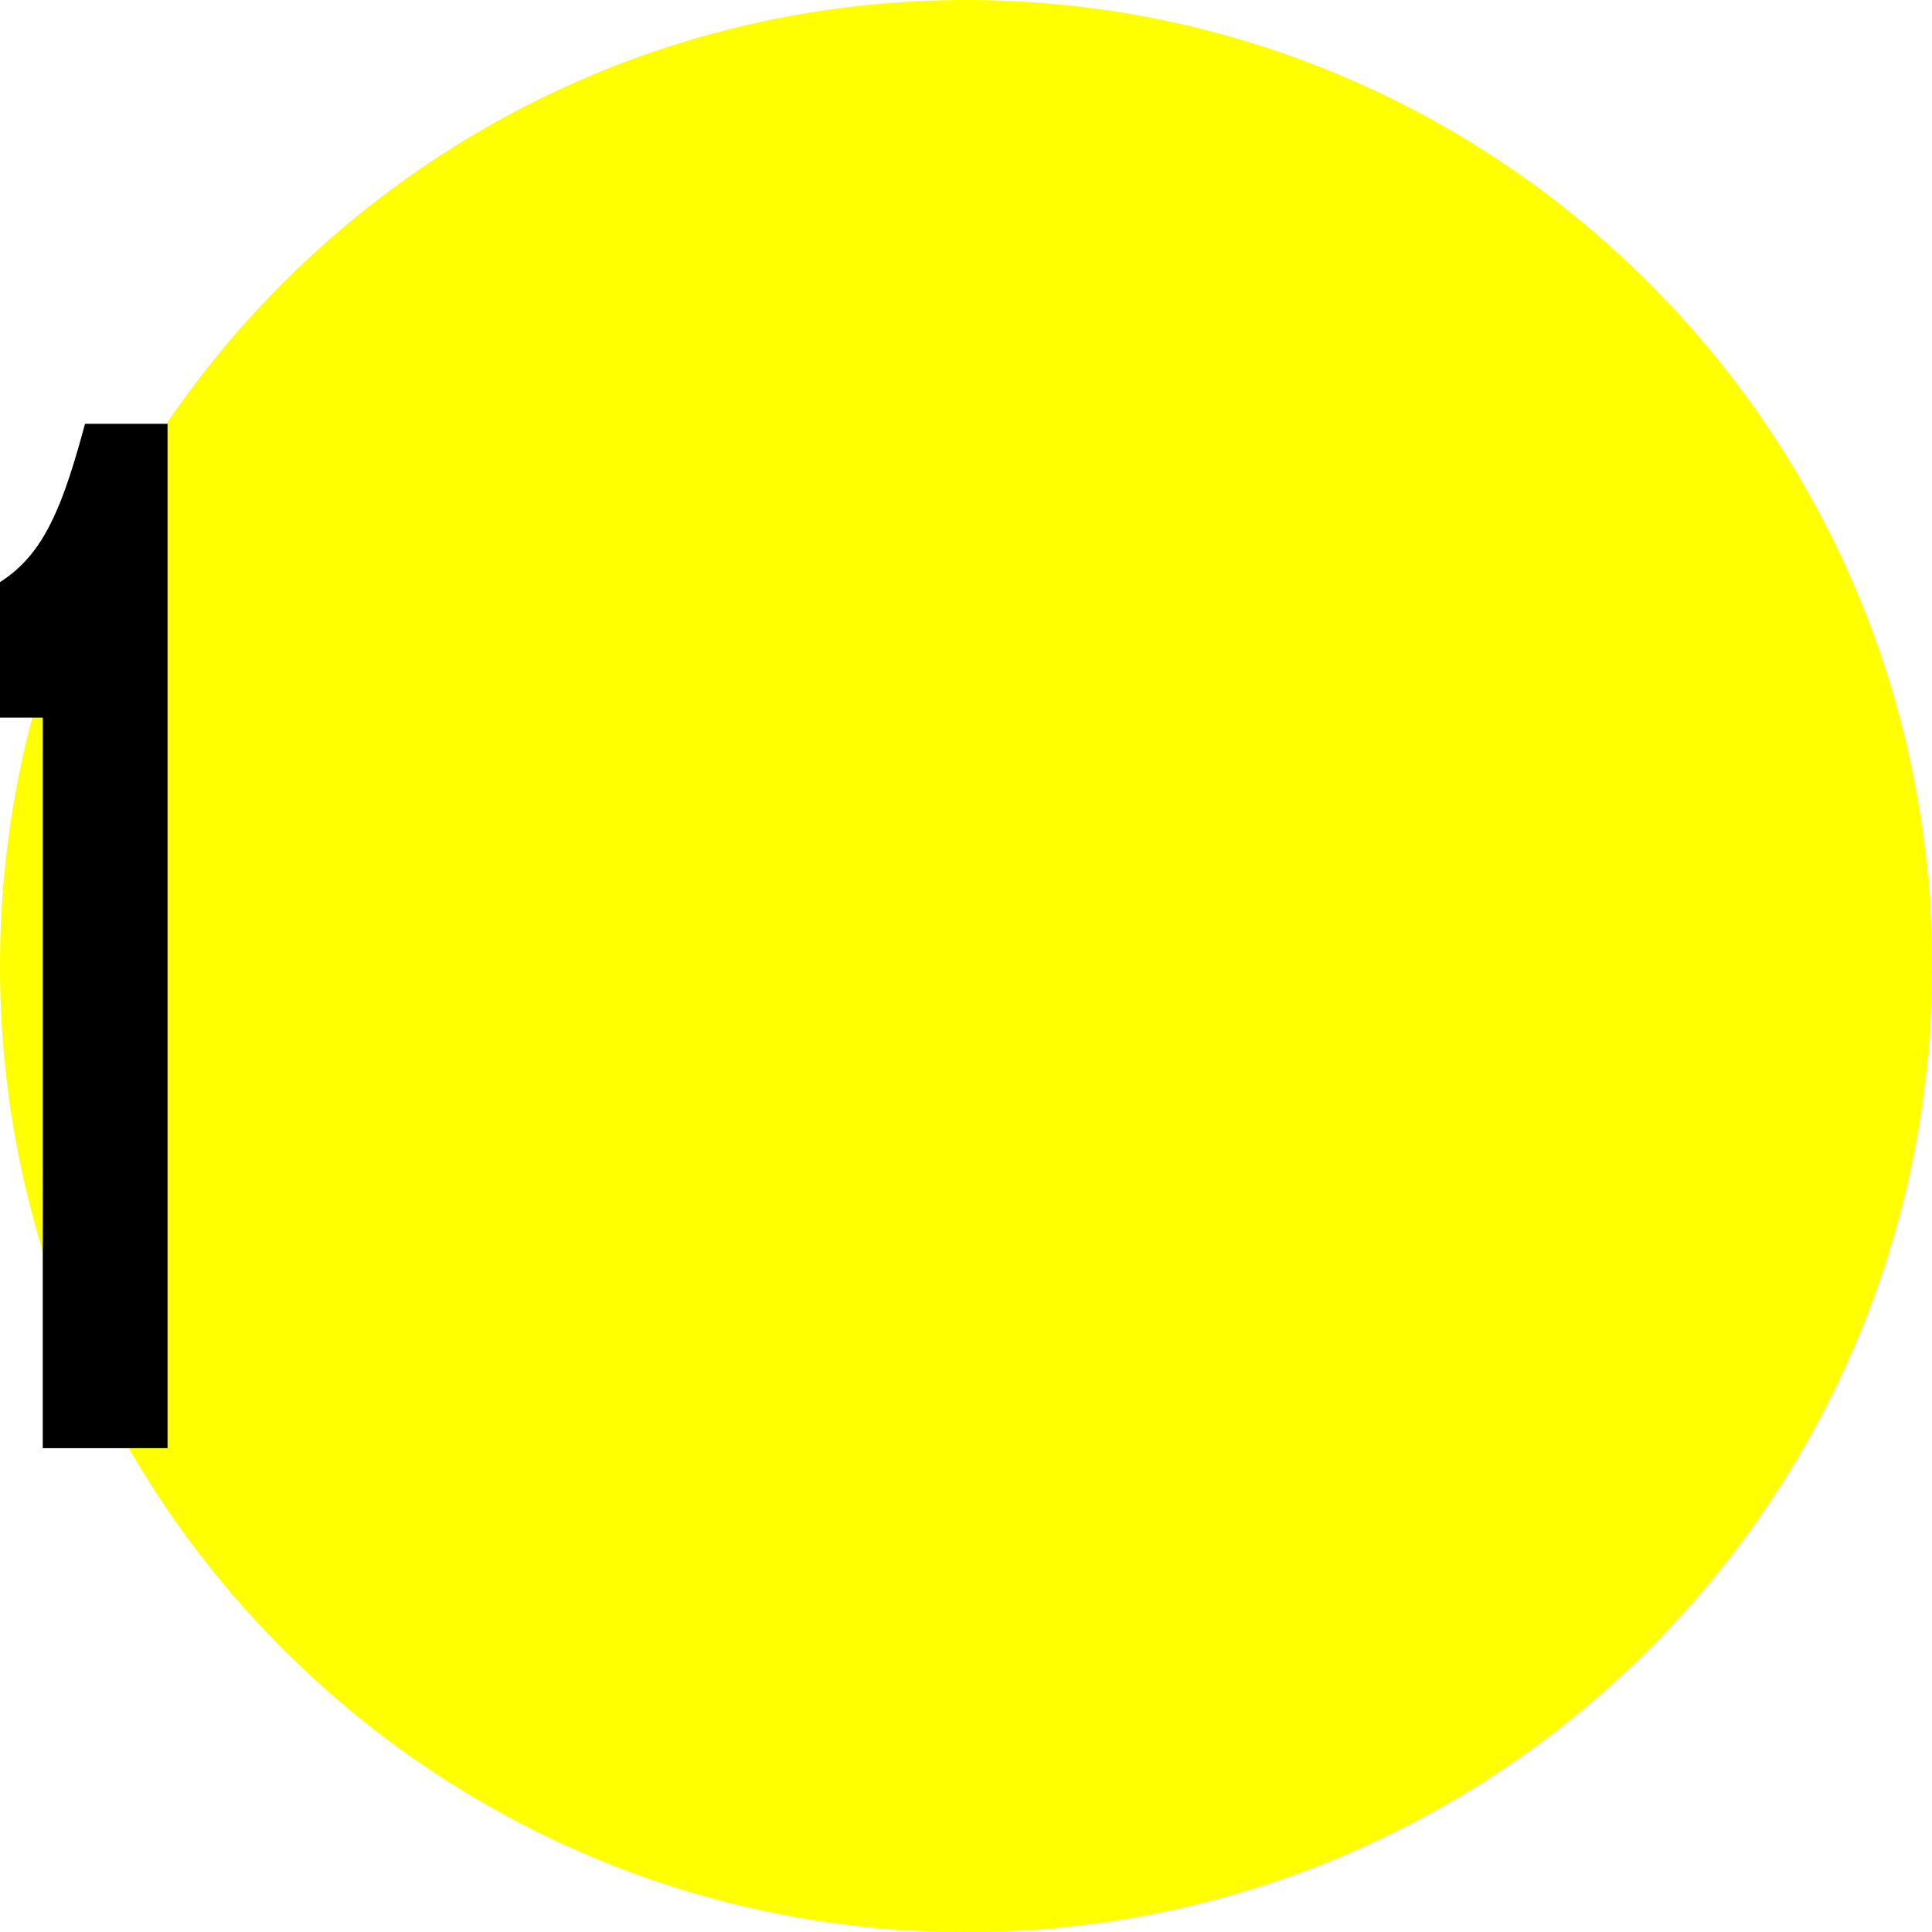
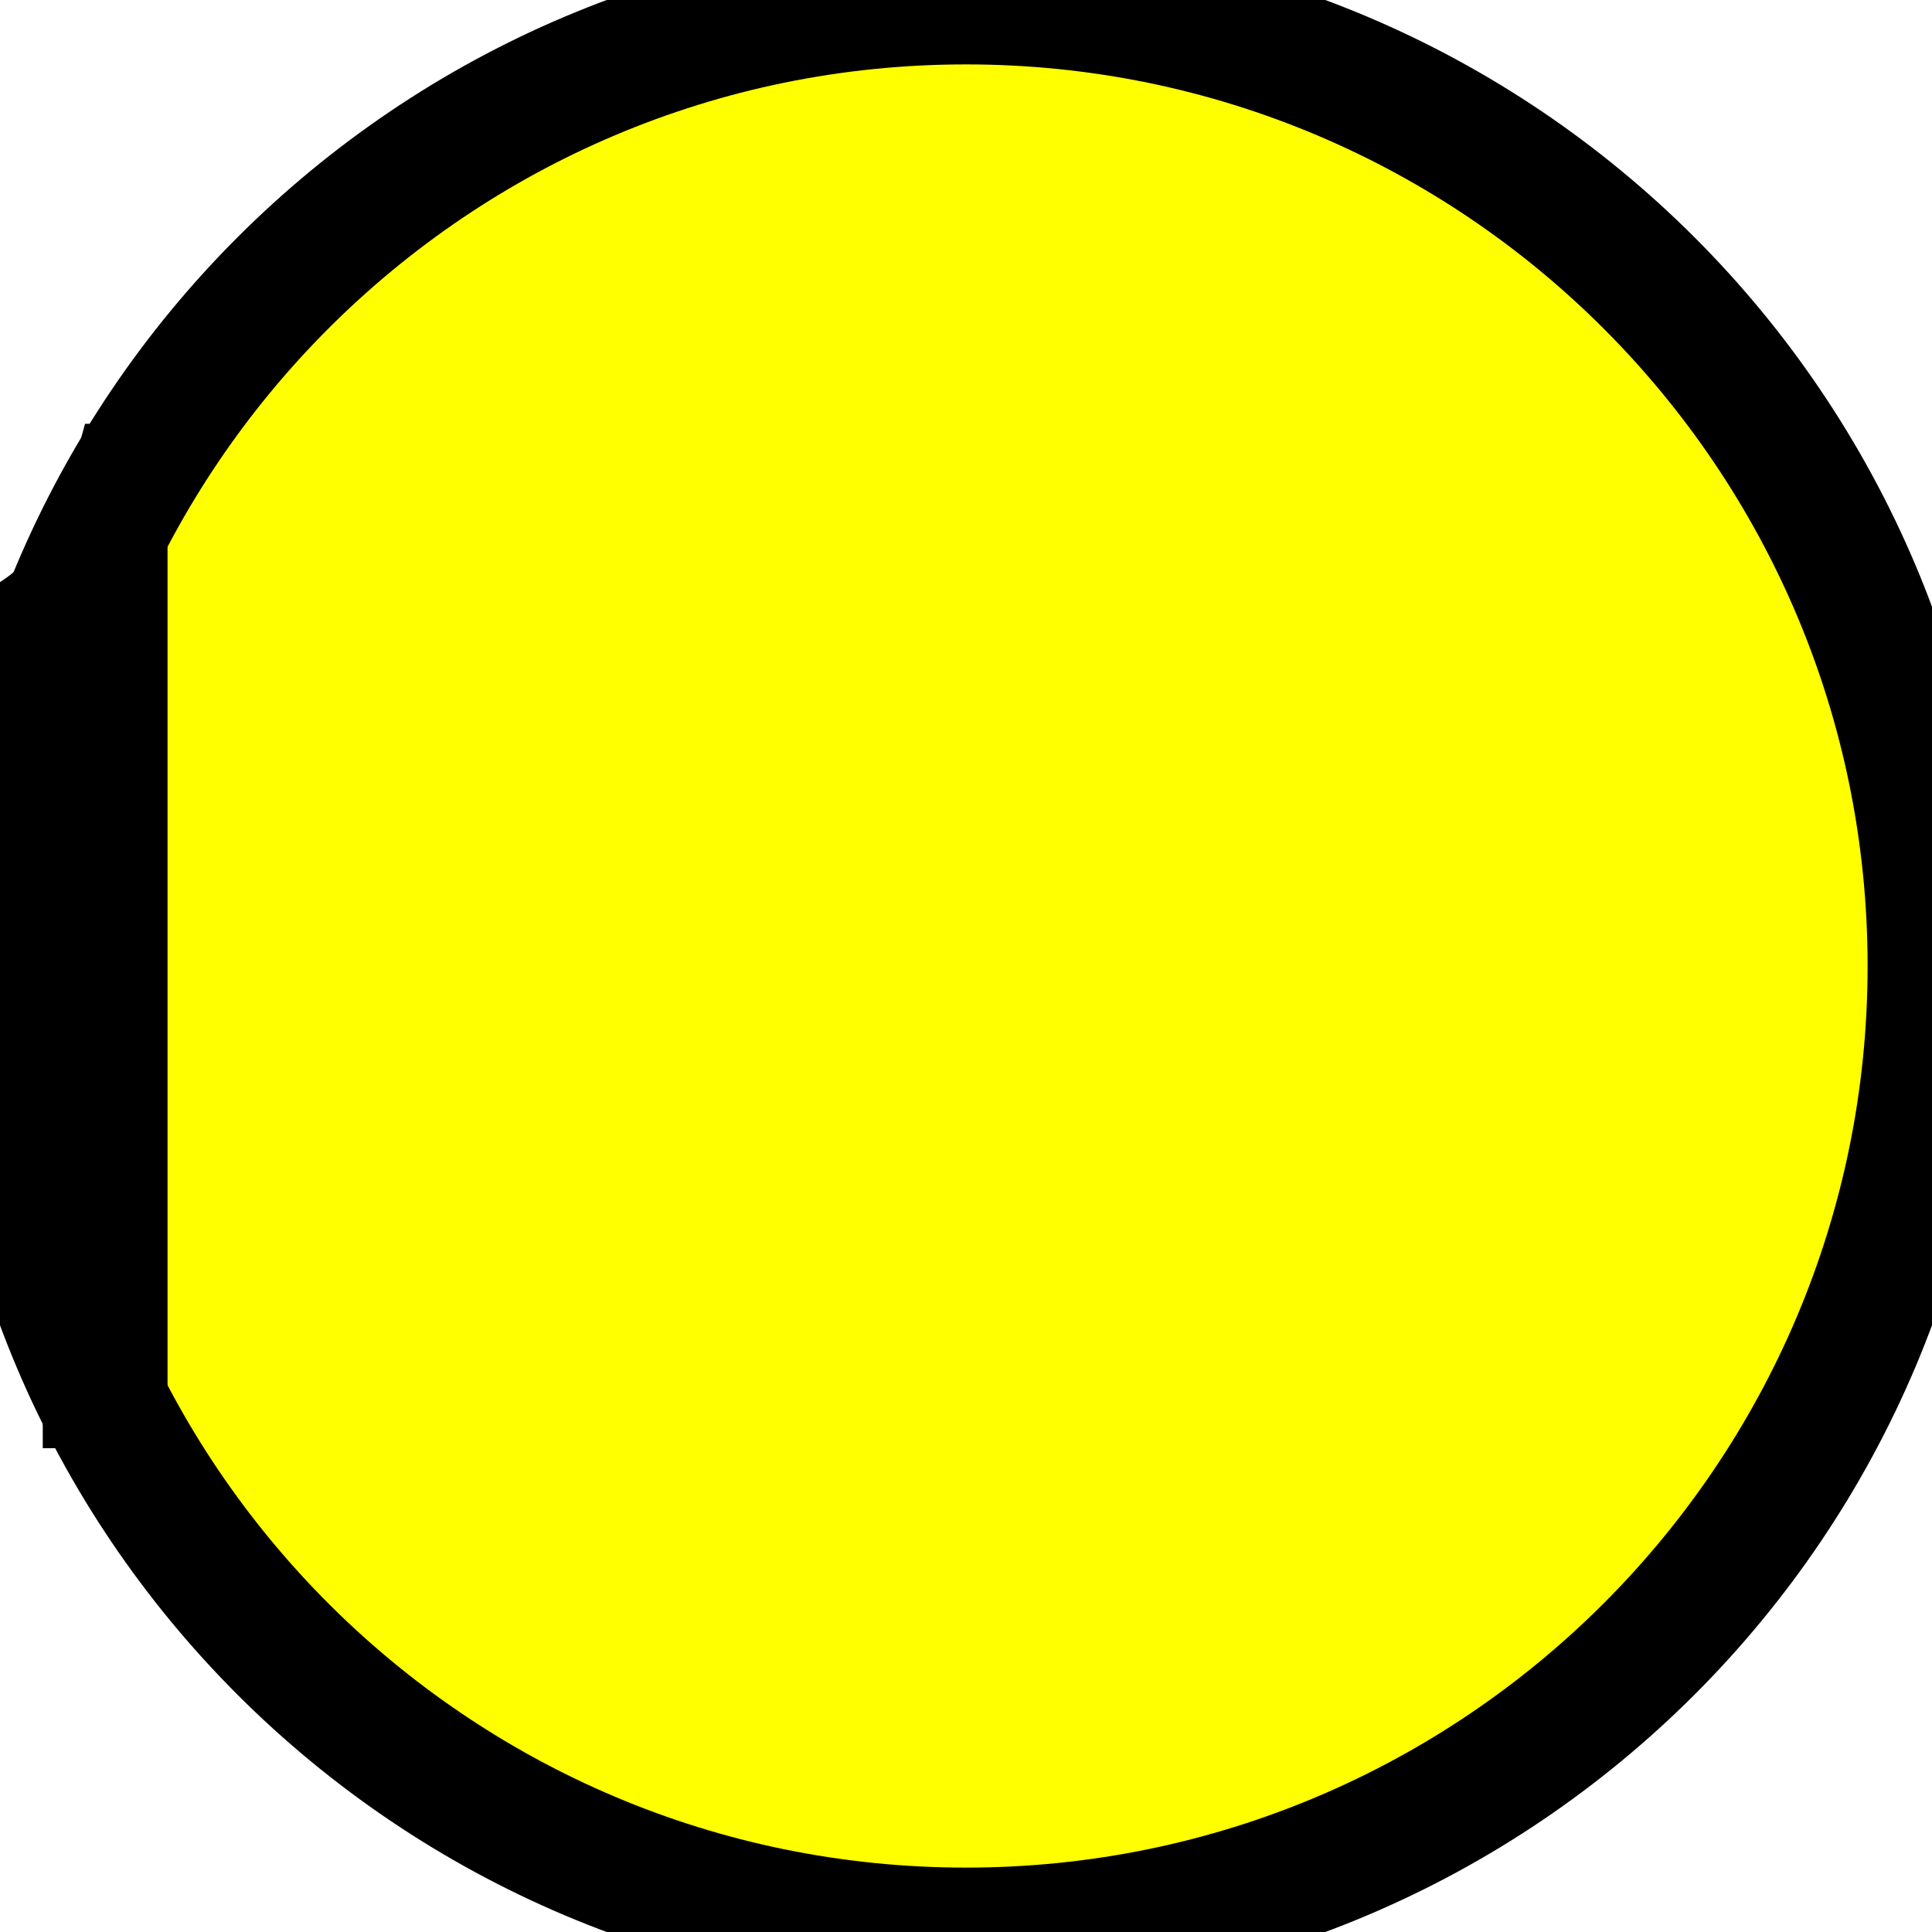
<svg xmlns="http://www.w3.org/2000/svg" width="15" height="15" id="svg2" version="1.1">
  <defs id="defs4" />
  <g id="layer1" transform="translate(0,-1037.362)">
-     <path style="fill:#ffff00;fill-opacity:1;stroke:none" id="path2987" d="m 15,7.5 a 7.5,7.5 0 1 1 -15,0 7.5,7.5 0 1 1 15,0 z" transform="translate(0,1037.362)" />
+     <path style="fill:#ffff00;fill-opacity:1;stroke:#000000;stroke-opacity:1;stroke-width:1;stroke-miterlimit:4;stroke-dasharray:none" id="path2987" d="m 15,7.5 a 7.5,7.5 0 1 1 -15,0 7.5,7.5 0 1 1 15,0 z" transform="translate(0,1037.362)" />
    <text xml:space="preserve" style="font-size:10px;font-style:normal;font-variant:normal;font-weight:normal;font-stretch:normal;text-align:center;line-height:125%;letter-spacing:0px;word-spacing:0px;text-anchor:middle;fill:#ffff00;fill-opacity:1;stroke:none;font-family:Helvetica,Swis721 Hv BT;-inkscape-font-specification:Helvetica,Swis721 Hv BT" x="7.497" y="1048.603" id="text3757">
      <tspan id="tspan3759" x="7.497" y="1048.603" style="font-size:11px;font-style:normal;font-variant:normal;font-weight:normal;font-stretch:normal;fill:#000000;fill-opacity:1;font-family:Helvetica,Swis721 BT;-inkscape-font-specification:Helvetica,Swis721 BT">1</tspan>
    </text>
    <text xml:space="preserve" style="font-size:10px;font-style:normal;font-variant:normal;font-weight:normal;font-stretch:normal;text-align:center;line-height:125%;letter-spacing:0px;word-spacing:0px;text-anchor:middle;fill:#ffff00;fill-opacity:1;stroke:none;font-family:Helvetica,Arial;-inkscape-font-specification:Arial" x="25.625" y="23.188" id="text3767" transform="translate(0,1037.362)">
      <tspan id="tspan3769" x="25.625" y="23.188" />
    </text>
  </g>
</svg>
